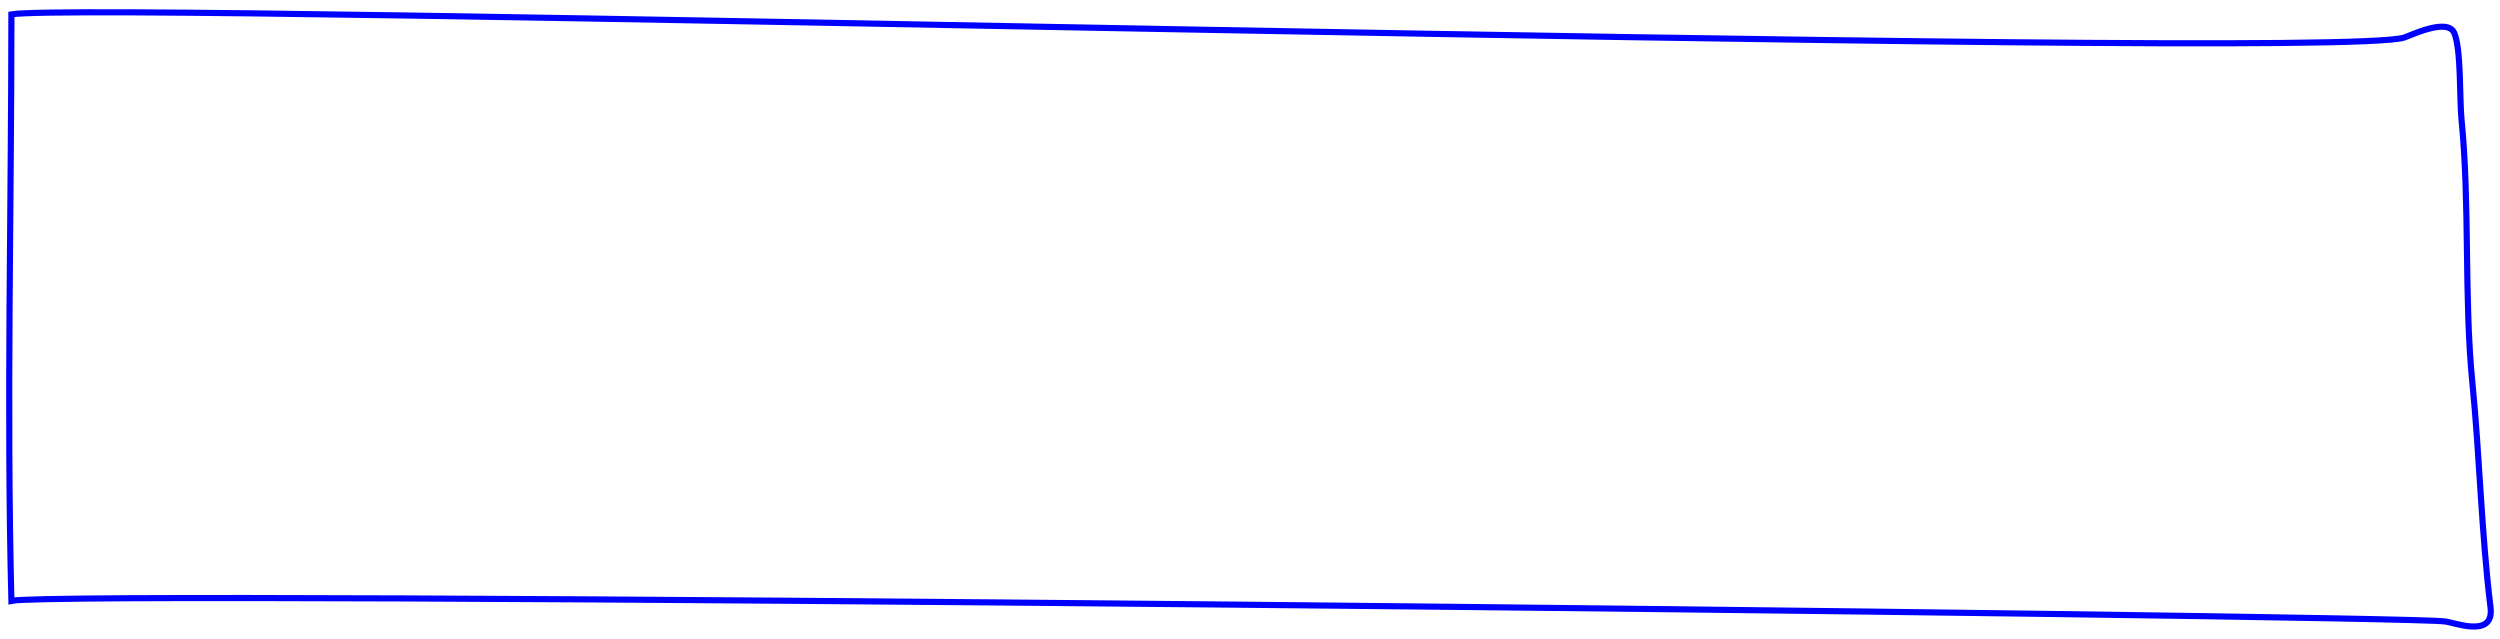
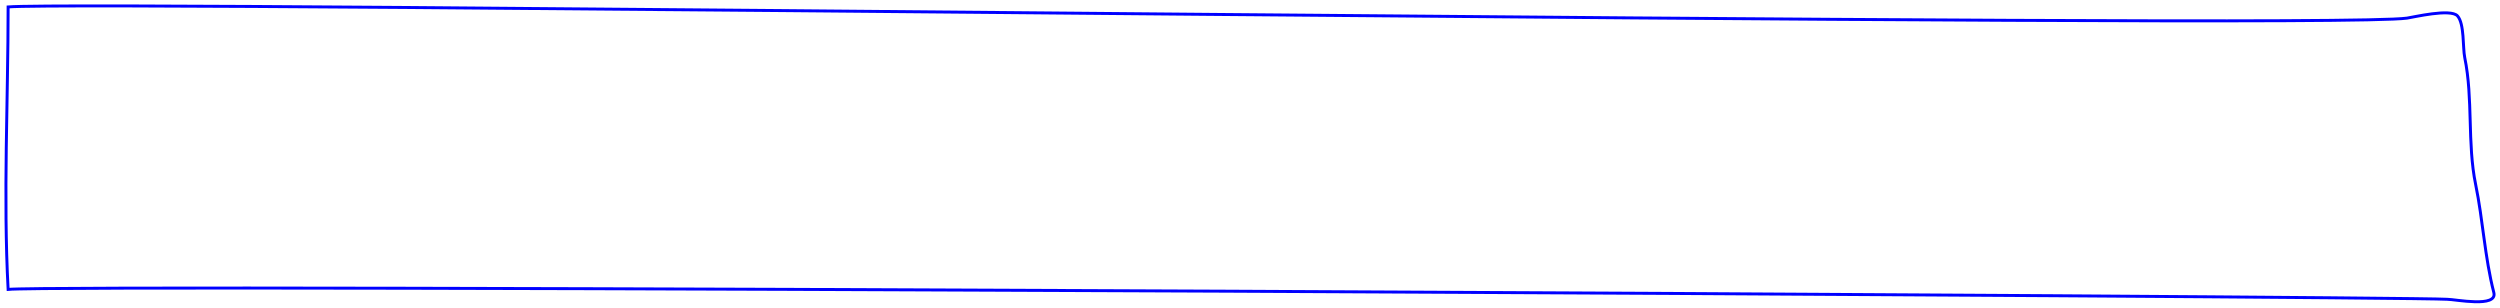
- <svg xmlns="http://www.w3.org/2000/svg" width="407" height="104" viewBox="0 0 407 104" fill="none">
-   <path d="M1.857 97.814C1.054 66.287 1.857 33.888 1.857 2.338C15.196 0.076 378.138 10.054 391.356 6.127C392.383 5.822 398.445 2.805 399.554 5.369C400.698 8.013 400.398 16.059 400.735 19.463C402.114 33.408 401.129 48.434 402.506 62.352C403.694 74.369 403.981 86.94 405.457 98.875C406.108 104.14 399.206 101.16 397.882 101.16C389.938 100.14 10.027 95.997 1.857 97.814Z" stroke="#0000FF" stroke-width="1" stroke-linecap="round" />
+ <svg xmlns="http://www.w3.org/2000/svg" width="845" height="104" viewBox="0 0 845 104" fill="none">
+   <path d="M2.743 97.814C1.072 66.287 2.743 33.888 2.743 2.338C30.51 0.076 786.042 10.054 813.557 6.127C815.694 5.822 828.313 2.805 830.623 5.369C833.005 8.013 832.379 16.059 833.08 19.463C835.952 33.408 833.901 48.434 836.766 62.352C839.241 74.369 839.838 86.94 842.91 98.875C844.265 104.14 829.897 101.16 827.141 101.16C810.605 100.14 19.75 95.997 2.743 97.814Z" stroke="#0000FF" stroke-width="1" stroke-linecap="round" />
</svg>
